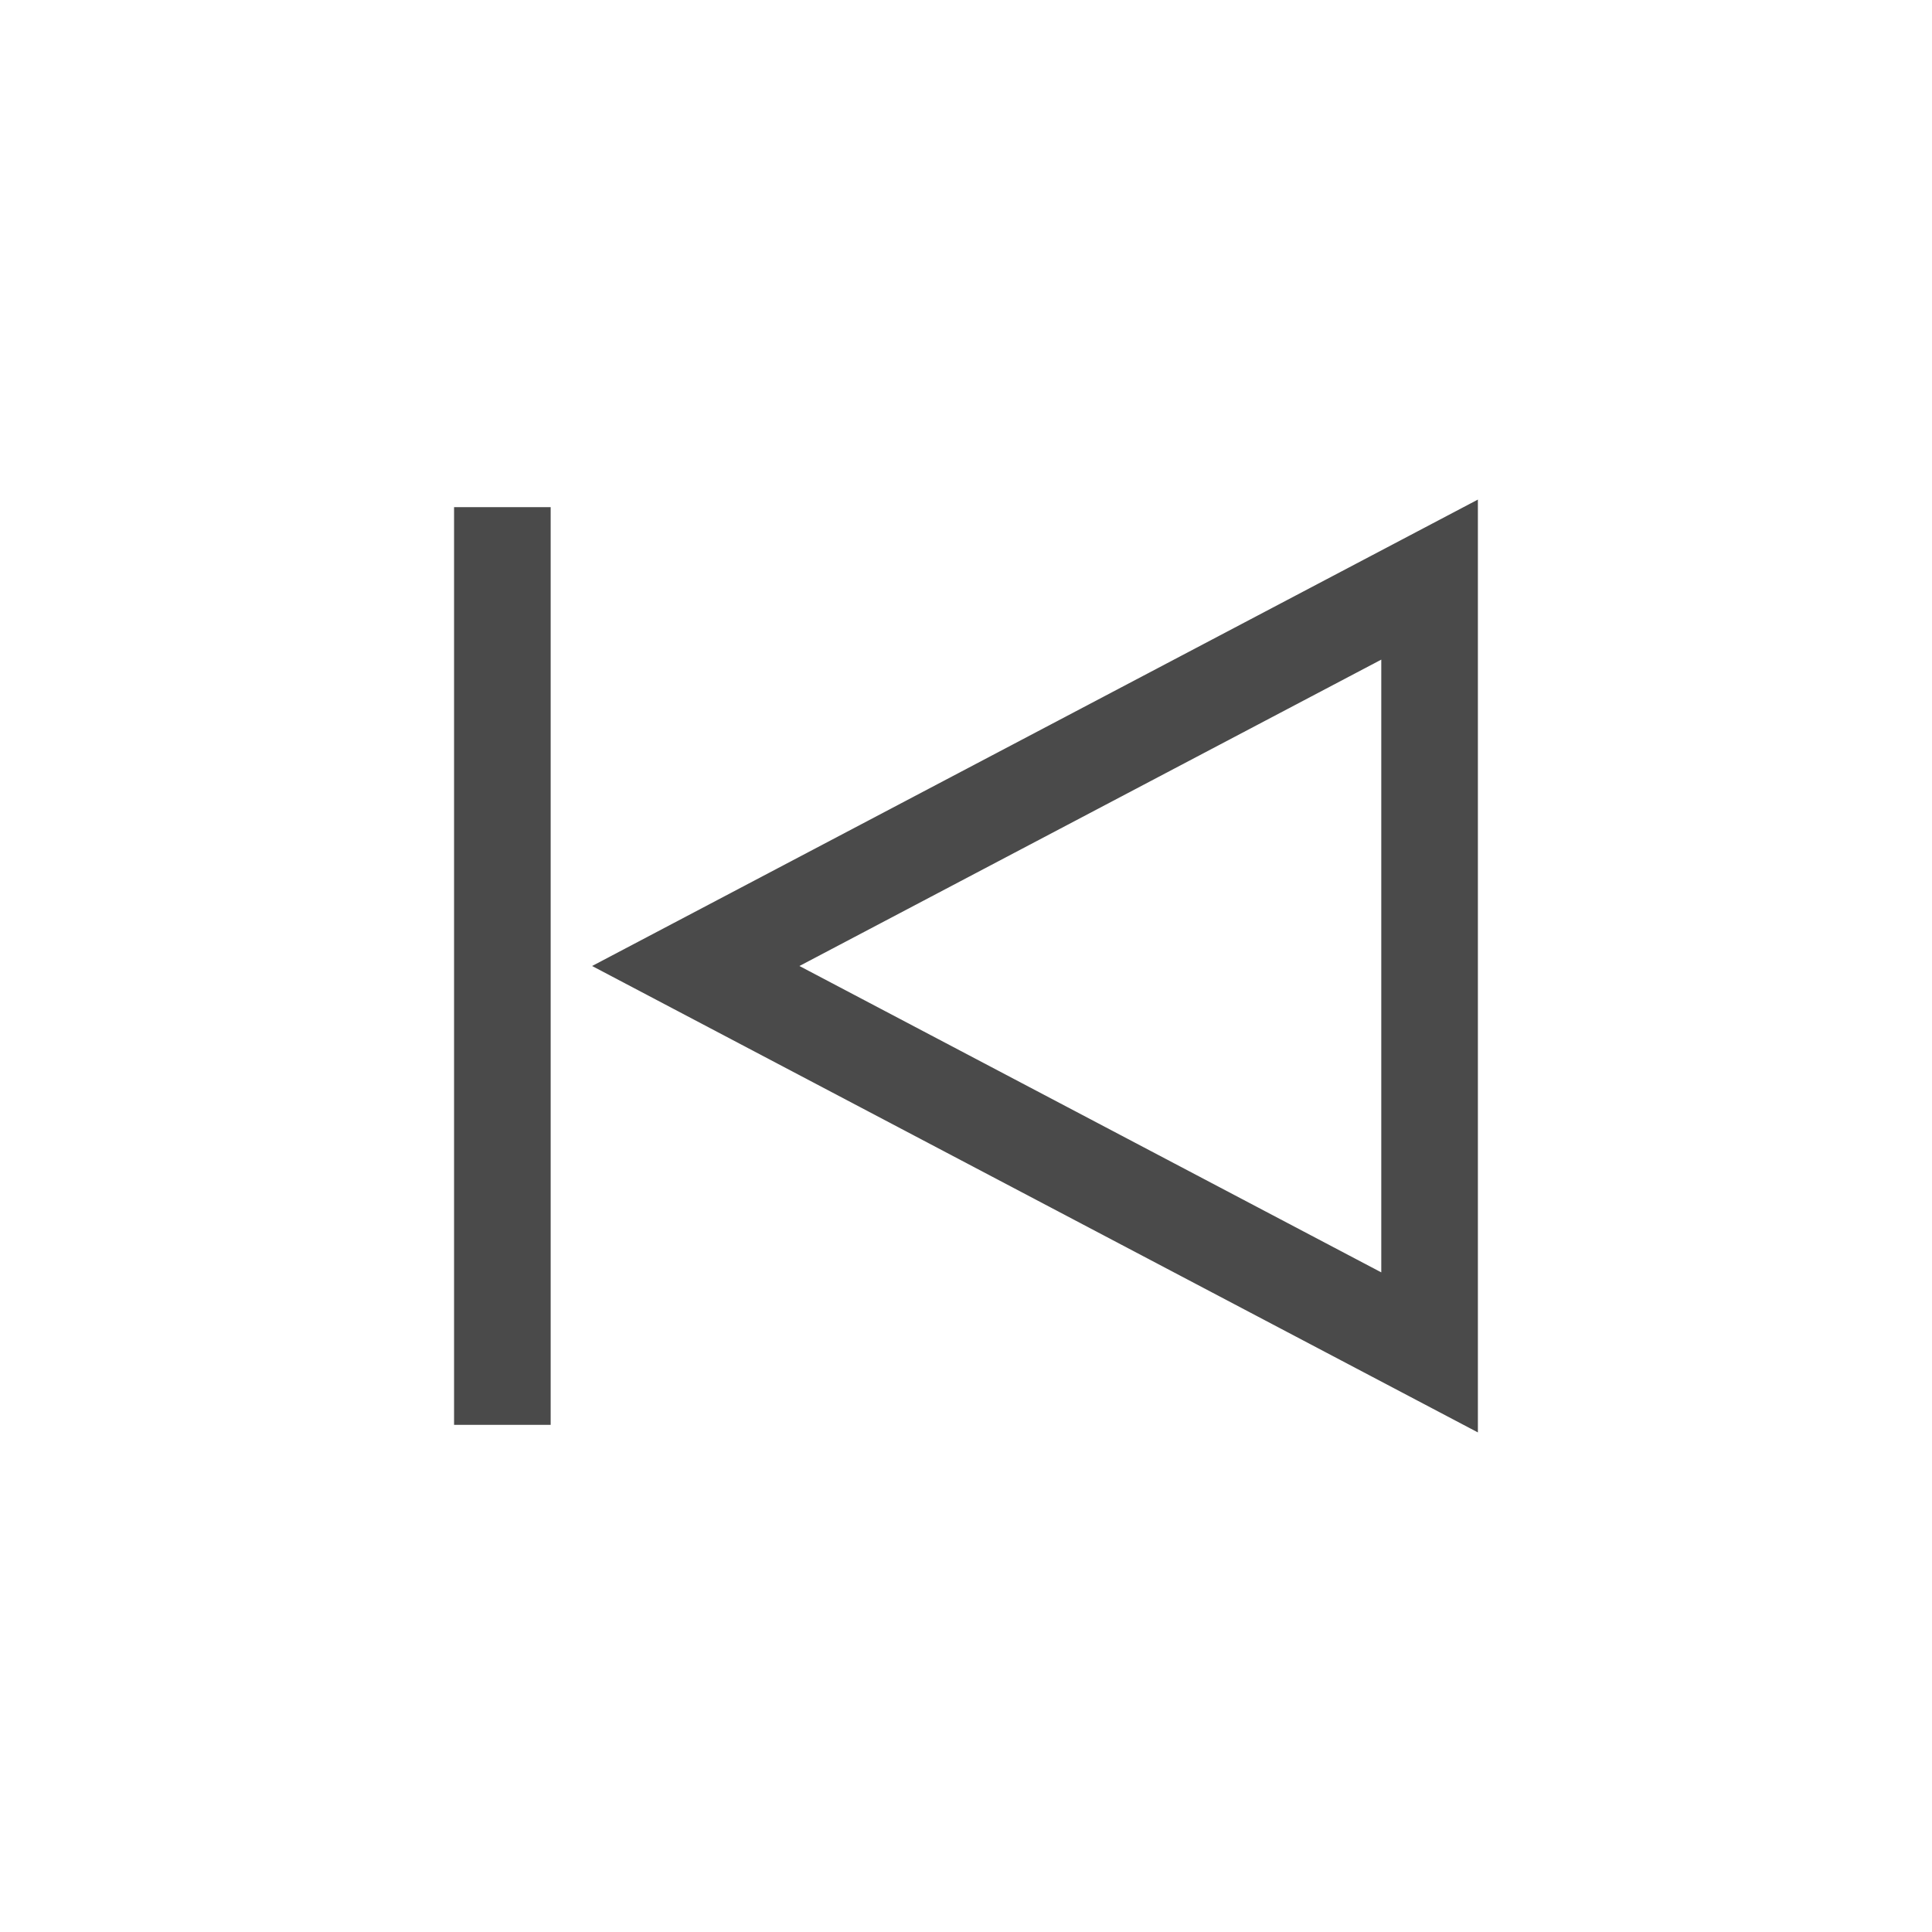
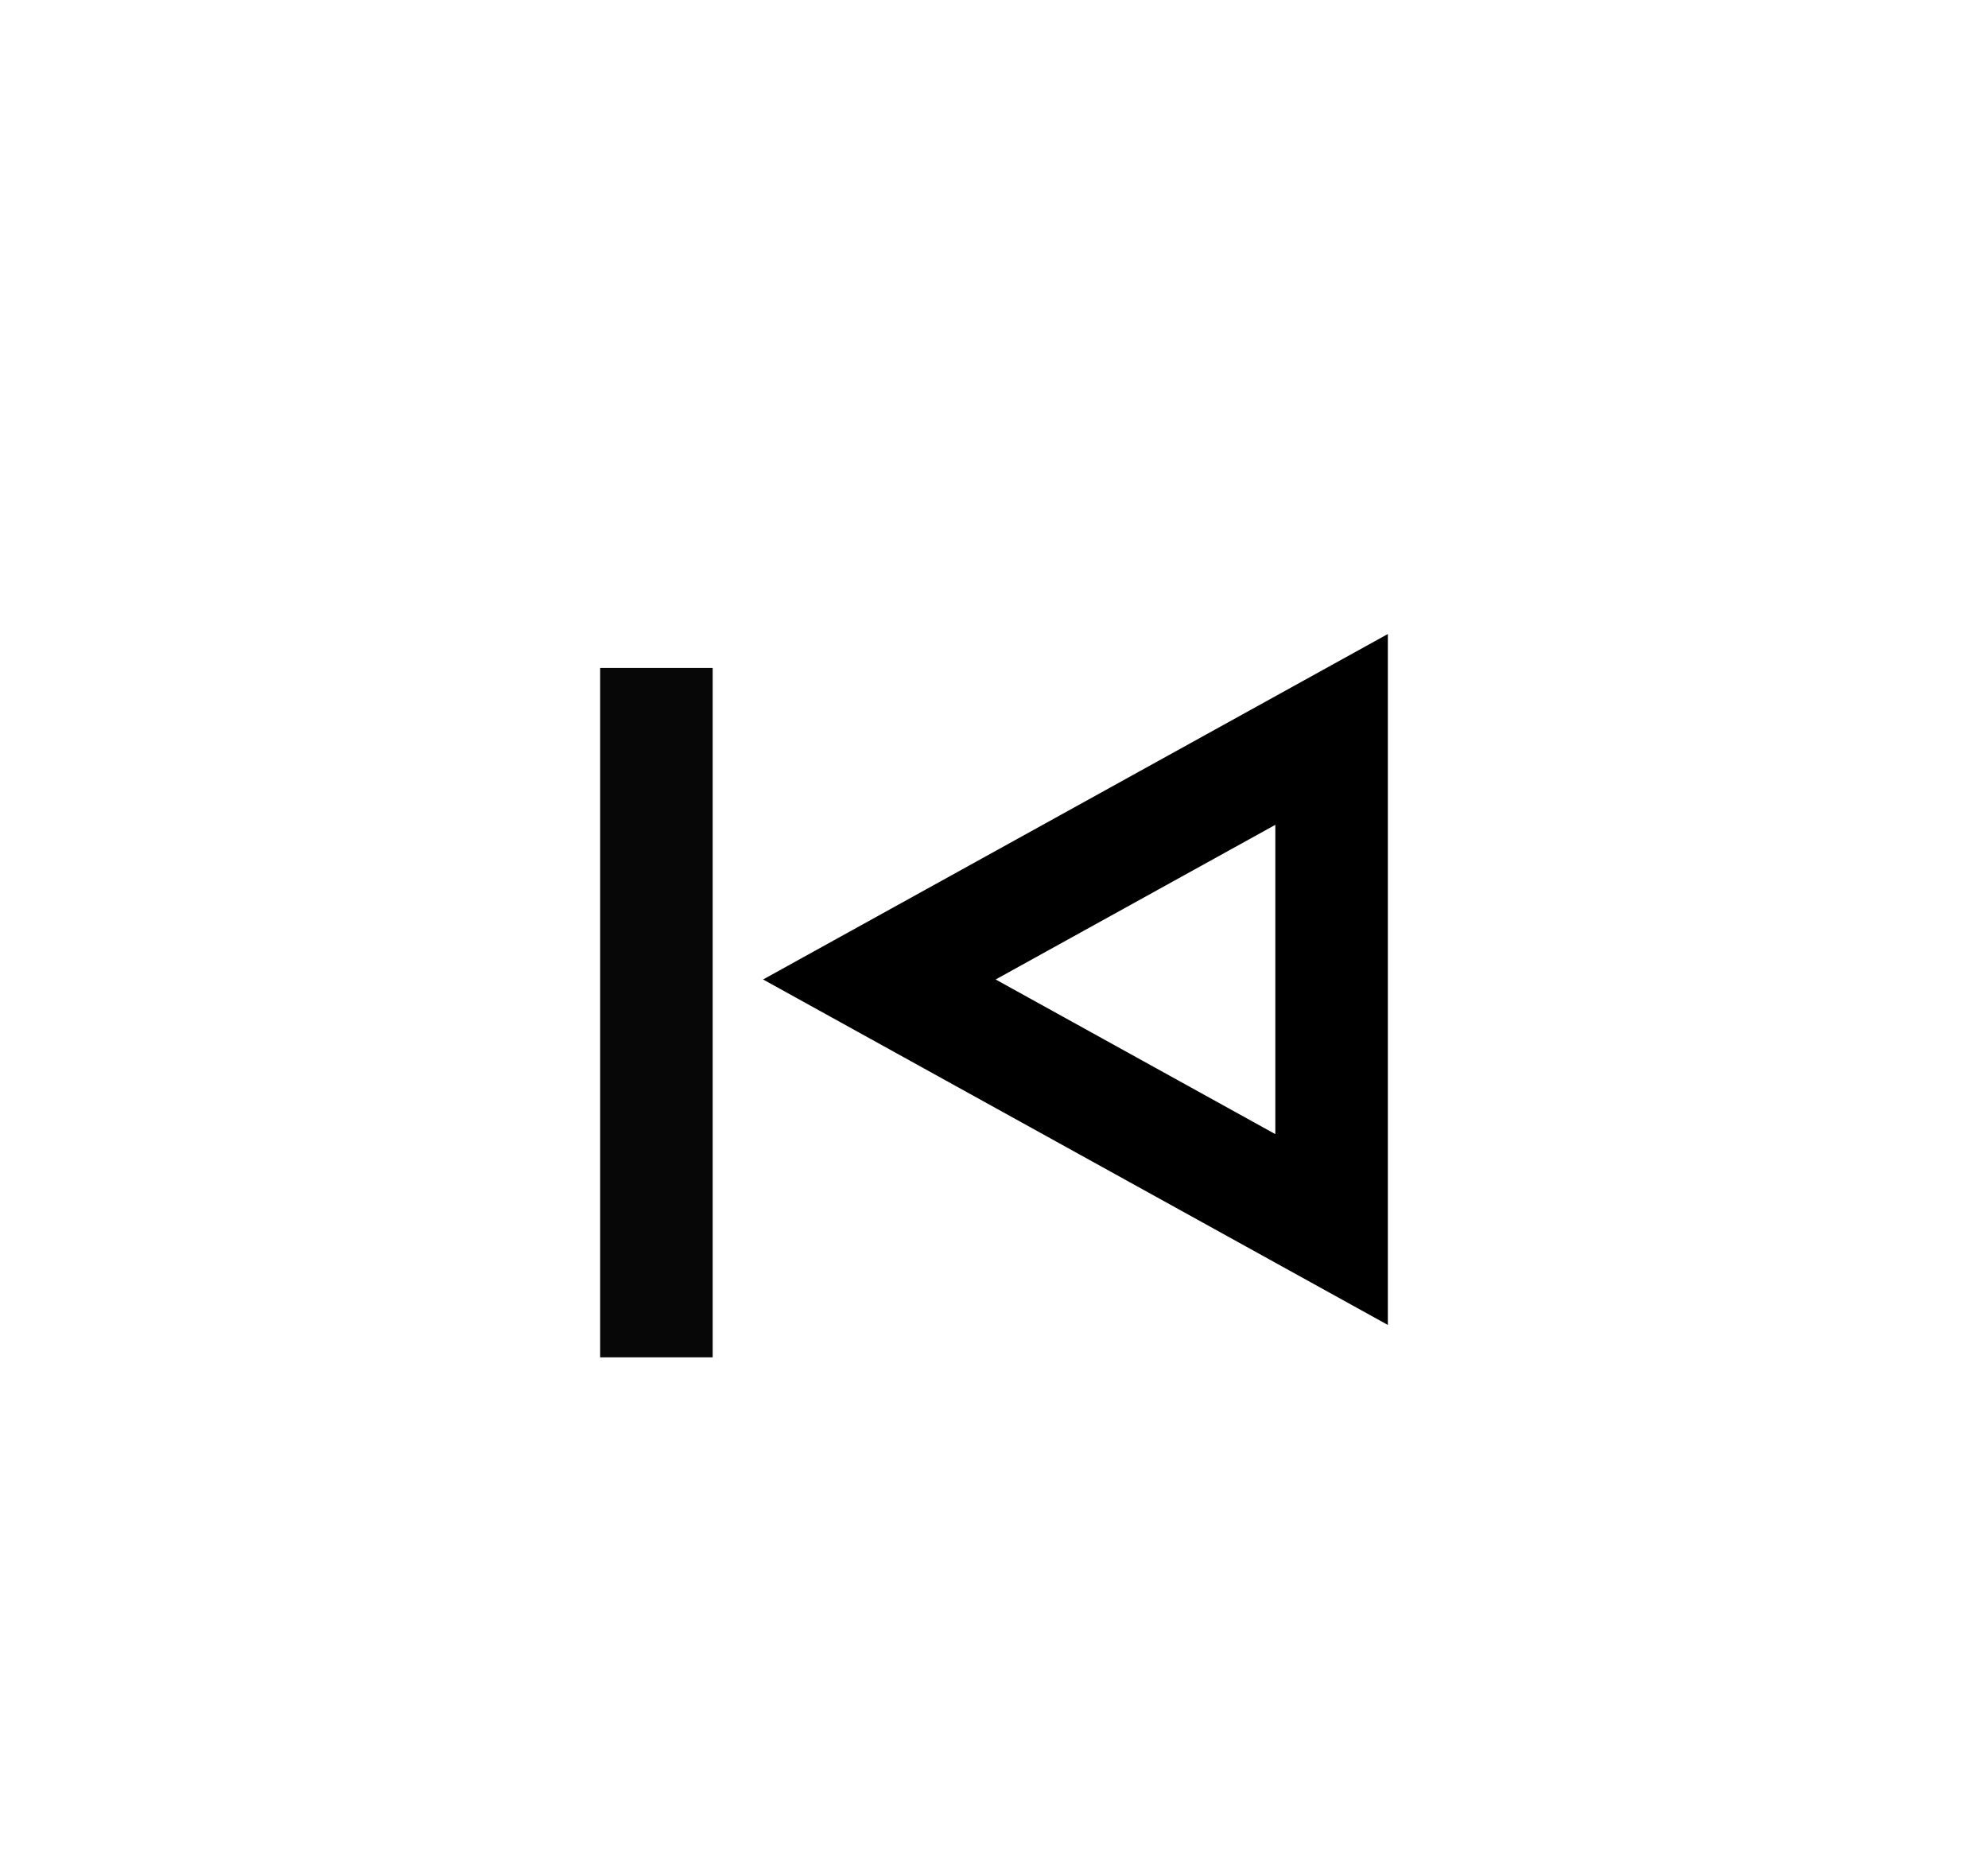
- <svg xmlns="http://www.w3.org/2000/svg" width="40" height="40">
-   <g fill="none" stroke="#4A4A4A" stroke-width="2">
-     <path d="M29.598 28l-15.193-8 15.193-8v16z" />
-     <path stroke-linecap="square" d="M10.401 11.5v17" />
+ <svg xmlns="http://www.w3.org/2000/svg" width="53" height="50">
+   <path opacity=".33" d="M0 0h53v50H0V0z" fill="transparent" />
+   <g stroke-width="3">
+     <path fill="none" stroke="#000" d="M35.5 32.777l-12.056-6.666L35.5 19.445v13.332z" />
+     <path stroke="#070707" d="M17.5 36.184V17.806" />
  </g>
</svg>
